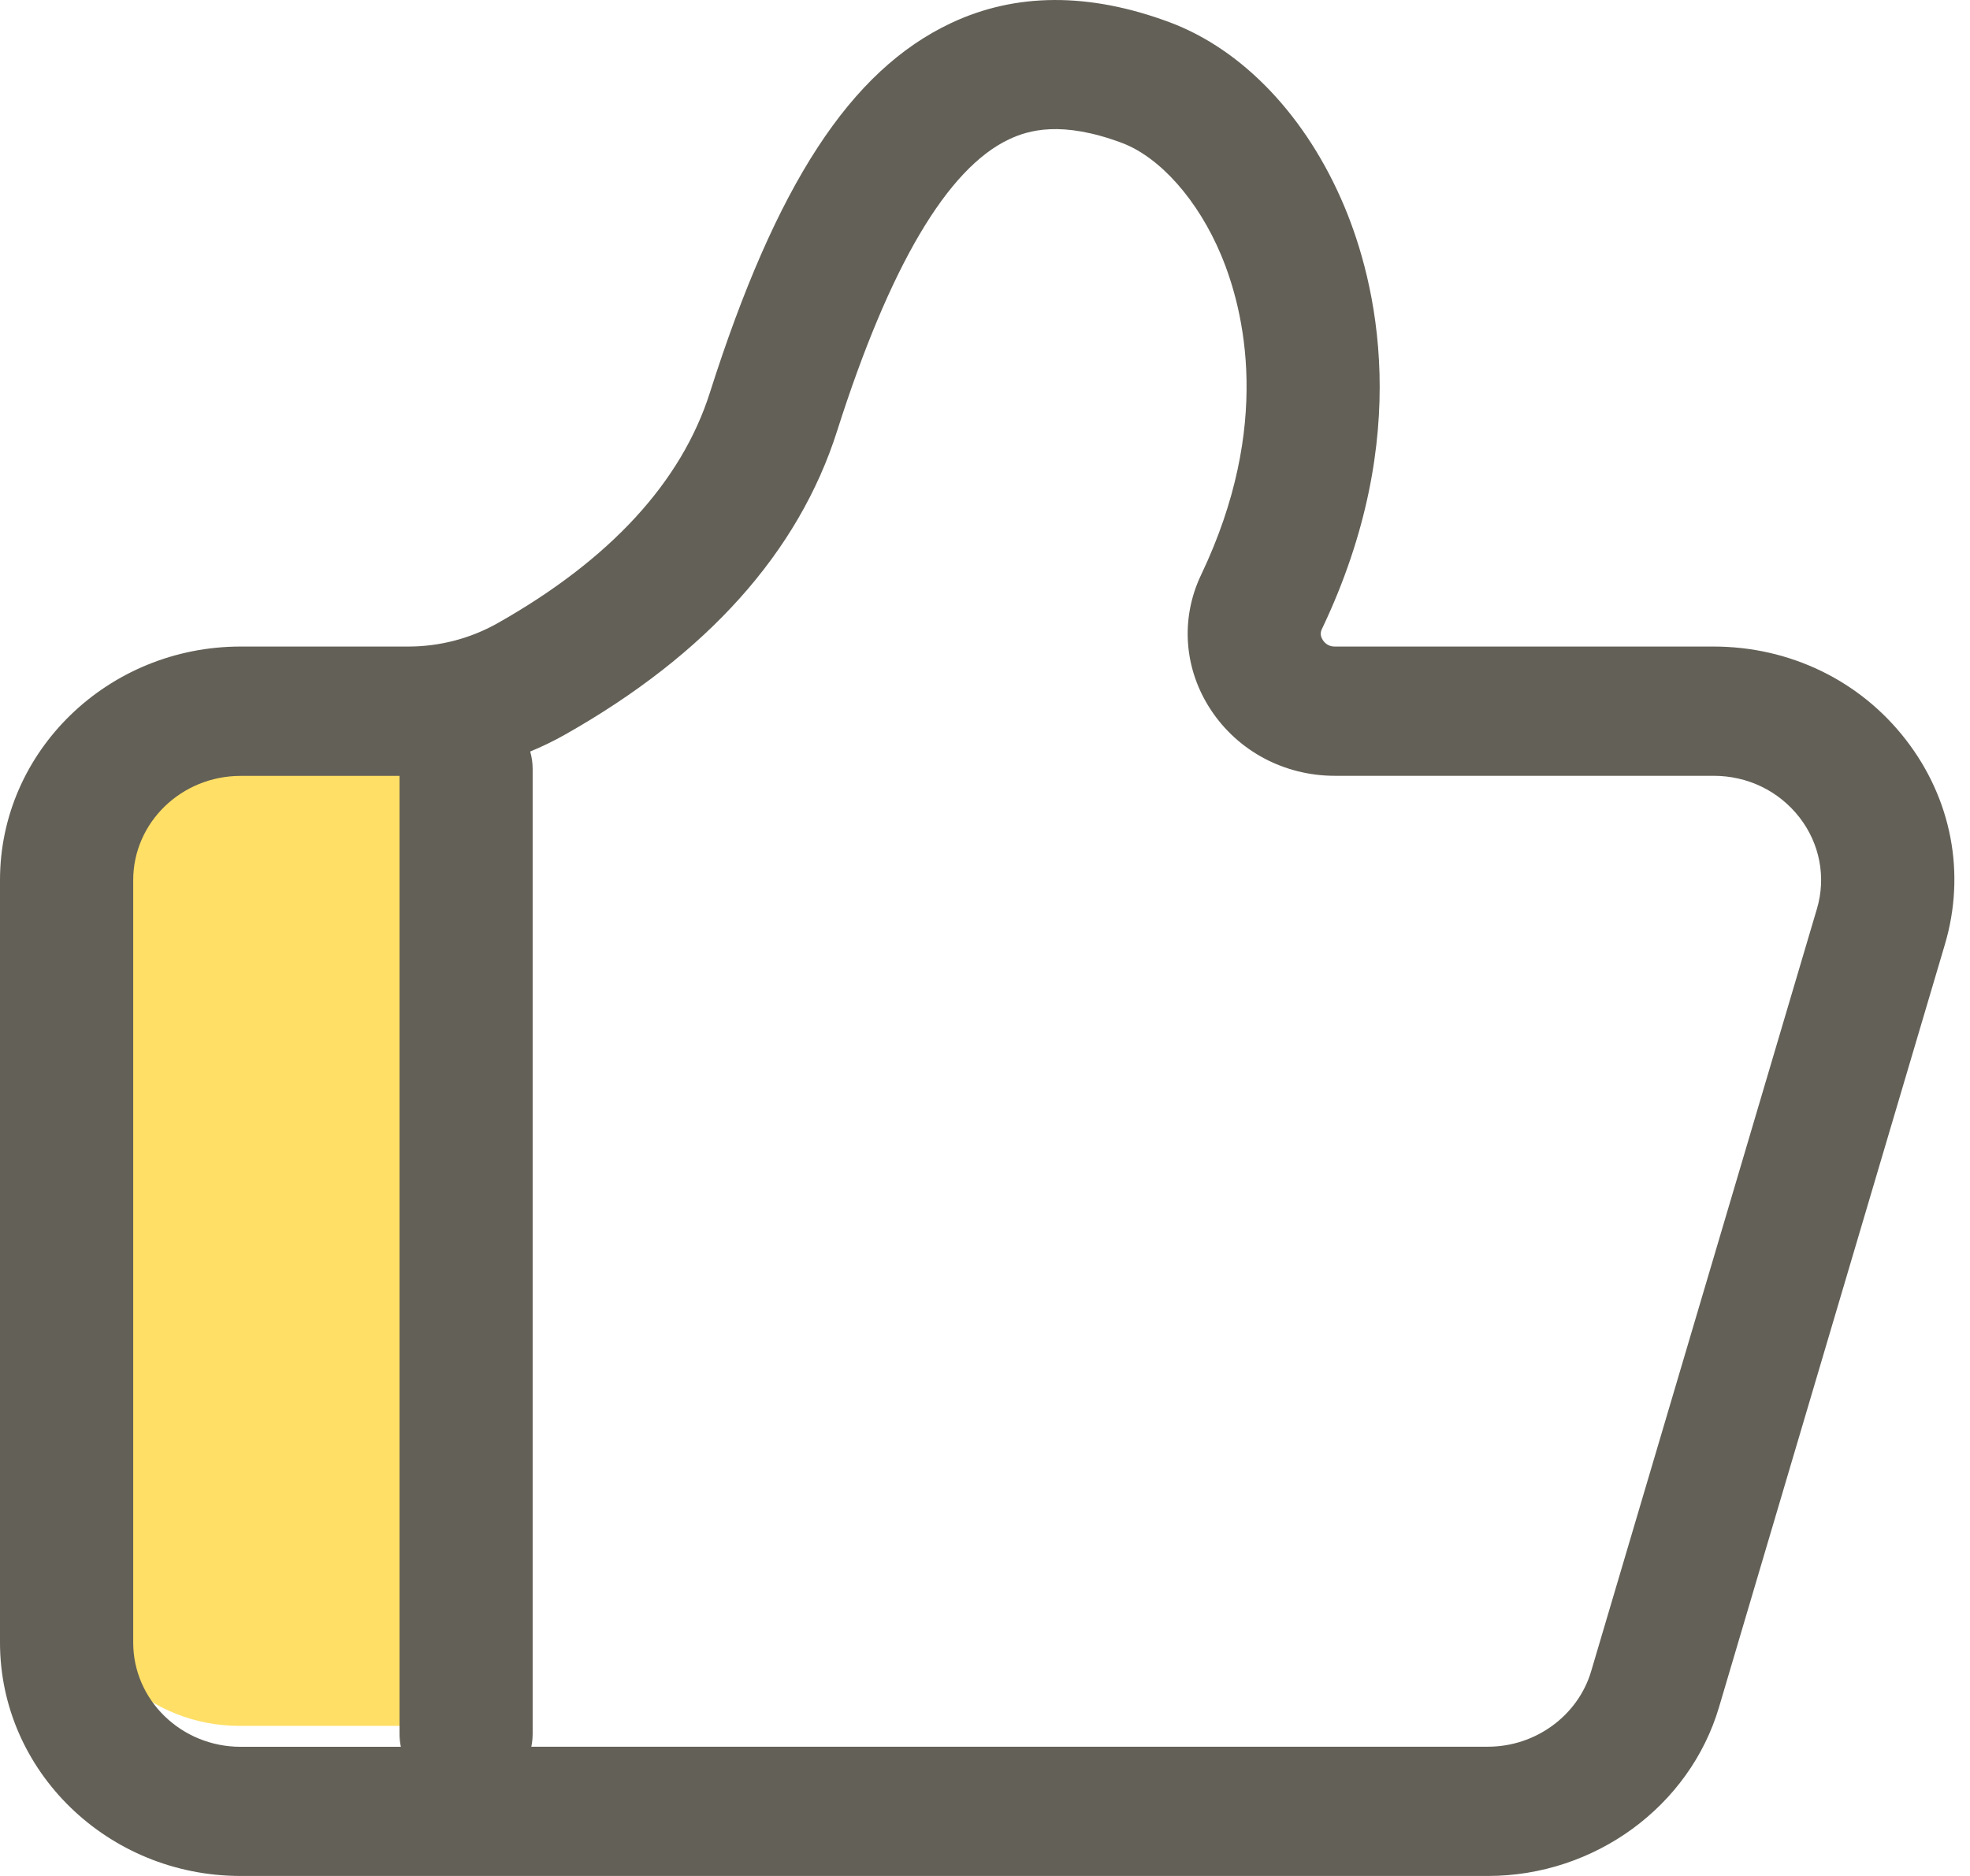
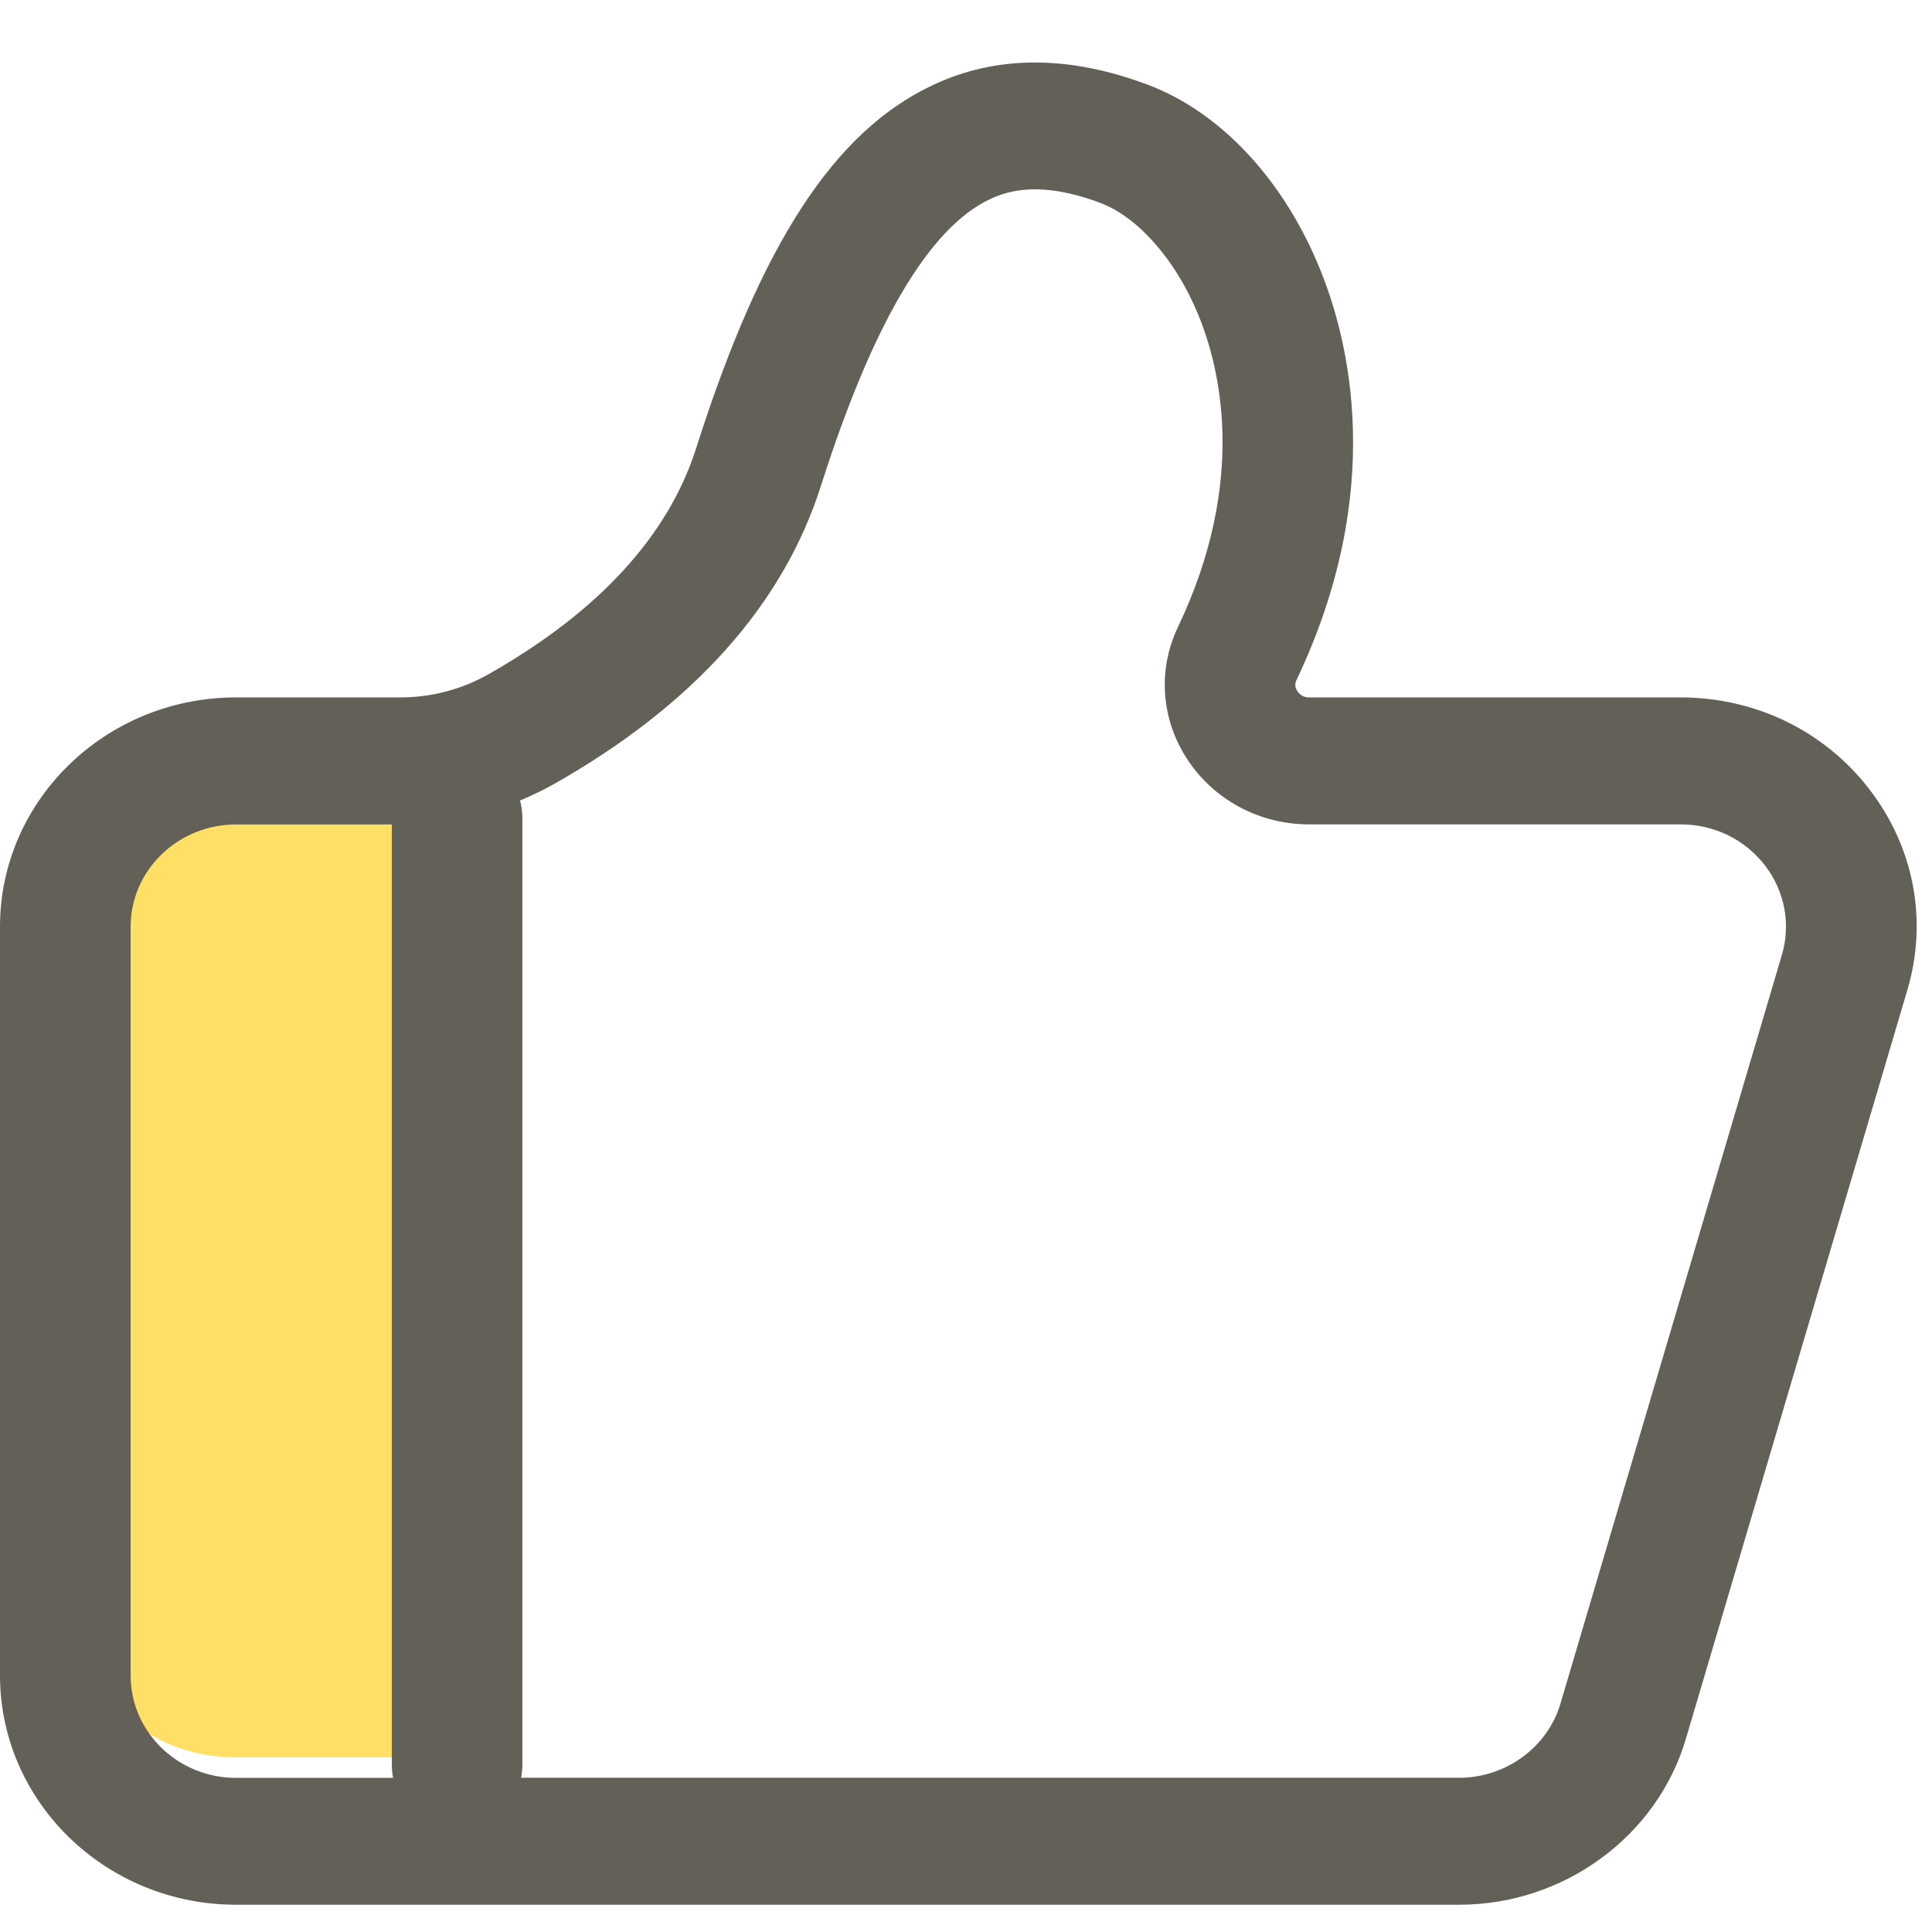
- <svg xmlns="http://www.w3.org/2000/svg" width="21px" height="20px" viewBox="0 0 21 20" version="1.1">
+ <svg xmlns="http://www.w3.org/2000/svg" width="21px" height="21px" viewBox="0 0 21 21" version="1.1">
  <g id="首頁" stroke="none" stroke-width="1" fill="none" fill-rule="evenodd">
-     <g id="專案介紹-mobile" transform="translate(-103, -587)" fill-rule="nonzero">
-       <g id="product-sm" transform="translate(0, 65)">
-         <g id="product_info">
-           <g transform="translate(12, 357)">
-             <g id="icon_good-group" transform="translate(0, 165)">
-               <g id="icon_good02">
-                 <g transform="translate(91, 0)">
-                   <path d="M2.555,18.4 L5,18.4 L5,8 L2.555,8 C1.604,8 0.833,8.716 0.833,9.598 L0.833,16.804 C0.833,17.685 1.604,18.4 2.555,18.4 Z" id="Path" fill="#FFDF65" />
-                   <path d="M20.315,7.885 C19.827,7.255 19.079,6.893 18.266,6.893 L14.228,6.893 C14.157,6.893 14.119,6.851 14.102,6.825 C14.076,6.786 14.072,6.746 14.091,6.707 C15.075,4.644 14.665,3 14.332,2.204 C13.932,1.248 13.253,0.53 12.467,0.237 C11.61,-0.082 10.826,-0.079 10.136,0.247 C9.066,0.751 8.274,1.966 7.567,4.187 C7.263,5.141 6.502,5.967 5.306,6.643 C5.016,6.807 4.687,6.893 4.352,6.893 L2.565,6.893 C1.151,6.893 0,8.009 0,9.382 L0,17.511 C0,18.883 1.15,20 2.565,20 L15.861,20 C16.998,20 18.012,19.259 18.325,18.199 L20.732,10.07 C20.957,9.312 20.804,8.515 20.315,7.885 Z M1.42,17.512 L1.42,9.383 C1.42,8.77 1.933,8.272 2.565,8.272 L4.259,8.272 L4.259,18.486 C4.259,18.533 4.264,18.579 4.273,18.623 L2.565,18.623 C1.933,18.623 1.42,18.125 1.42,17.512 Z M19.368,9.69 L16.961,17.819 C16.82,18.292 16.368,18.622 15.861,18.622 L5.664,18.622 C5.673,18.577 5.678,18.532 5.678,18.484 L5.678,8.194 C5.678,8.131 5.668,8.07 5.652,8.012 C5.778,7.96 5.901,7.901 6.021,7.833 C7.535,6.978 8.513,5.887 8.924,4.593 C9.482,2.841 10.098,1.795 10.757,1.485 C10.965,1.387 11.317,1.284 11.958,1.523 C12.366,1.676 12.773,2.135 13.018,2.722 C13.264,3.311 13.563,4.537 12.804,6.128 C12.581,6.595 12.62,7.132 12.907,7.567 C13.197,8.008 13.691,8.271 14.229,8.271 L18.267,8.271 C18.631,8.271 18.963,8.433 19.182,8.714 C19.399,8.993 19.468,9.354 19.368,9.69 L19.368,9.69 Z" id="Shape" fill="#636057" />
+     <g id="專案介紹-mobile" transform="translate(-108, -642)" fill-rule="nonzero">
+       <g id="mobile-top">
+         <g id="product-sm">
+           <g transform="translate(0, 65)">
+             <g id="product_info">
+               <g transform="translate(12, 388.457)">
+                 <g id="icon_good-group" transform="translate(0, 189.2226)">
+                   <g id="Group-7" transform="translate(96, 0)">
+                     <g id="icon_good02">
+                       <path d="M2.555,18.422 L5,18.422 L5,8.009 L2.555,8.009 C1.604,8.009 0.833,8.726 0.833,9.609 L0.833,16.823 C0.833,17.706 1.604,18.422 2.555,18.422 Z" id="Path" fill="#FFDF65" />
+                       <path d="M20.315,7.894 C19.827,7.263 19.079,6.901 18.266,6.901 L14.228,6.901 C14.157,6.901 14.119,6.859 14.102,6.833 C14.076,6.794 14.072,6.754 14.091,6.715 C15.075,4.649 14.665,3.003 14.332,2.207 C13.932,1.249 13.253,0.531 12.467,0.238 C11.61,-0.082 10.826,-0.08 10.136,0.247 C9.066,0.751 8.274,1.969 7.567,4.192 C7.263,5.147 6.502,5.974 5.306,6.651 C5.016,6.815 4.687,6.901 4.352,6.901 L2.565,6.901 C1.151,6.901 0,8.018 0,9.393 L0,17.531 C0,18.905 1.15,20.024 2.565,20.024 L15.861,20.024 C16.998,20.024 18.012,19.282 18.325,18.22 L20.732,10.082 C20.957,9.323 20.804,8.525 20.315,7.894 Z M1.42,17.533 L1.42,9.394 C1.42,8.781 1.933,8.282 2.565,8.282 L4.259,8.282 L4.259,18.507 C4.259,18.555 4.264,18.601 4.273,18.645 L2.565,18.645 C1.933,18.645 1.42,18.146 1.42,17.533 Z M19.368,9.701 L16.961,17.84 C16.82,18.313 16.368,18.644 15.861,18.644 L5.664,18.644 C5.673,18.599 5.678,18.553 5.678,18.506 L5.678,8.204 C5.678,8.14 5.668,8.079 5.652,8.022 C5.778,7.969 5.901,7.91 6.021,7.843 C7.535,6.986 8.513,5.894 8.924,4.599 C9.482,2.845 10.098,1.798 10.757,1.487 C10.965,1.388 11.317,1.286 11.958,1.525 C12.366,1.678 12.773,2.138 13.018,2.725 C13.264,3.315 13.563,4.542 12.804,6.136 C12.581,6.602 12.62,7.14 12.907,7.576 C13.197,8.017 13.691,8.281 14.229,8.281 L18.267,8.281 C18.631,8.281 18.963,8.443 19.182,8.724 C19.399,9.003 19.468,9.365 19.368,9.701 L19.368,9.701 Z" id="Shape" fill="#636057" />
+                     </g>
+                   </g>
                </g>
              </g>
            </g>
          </g>
        </g>
      </g>
    </g>
  </g>
</svg>
